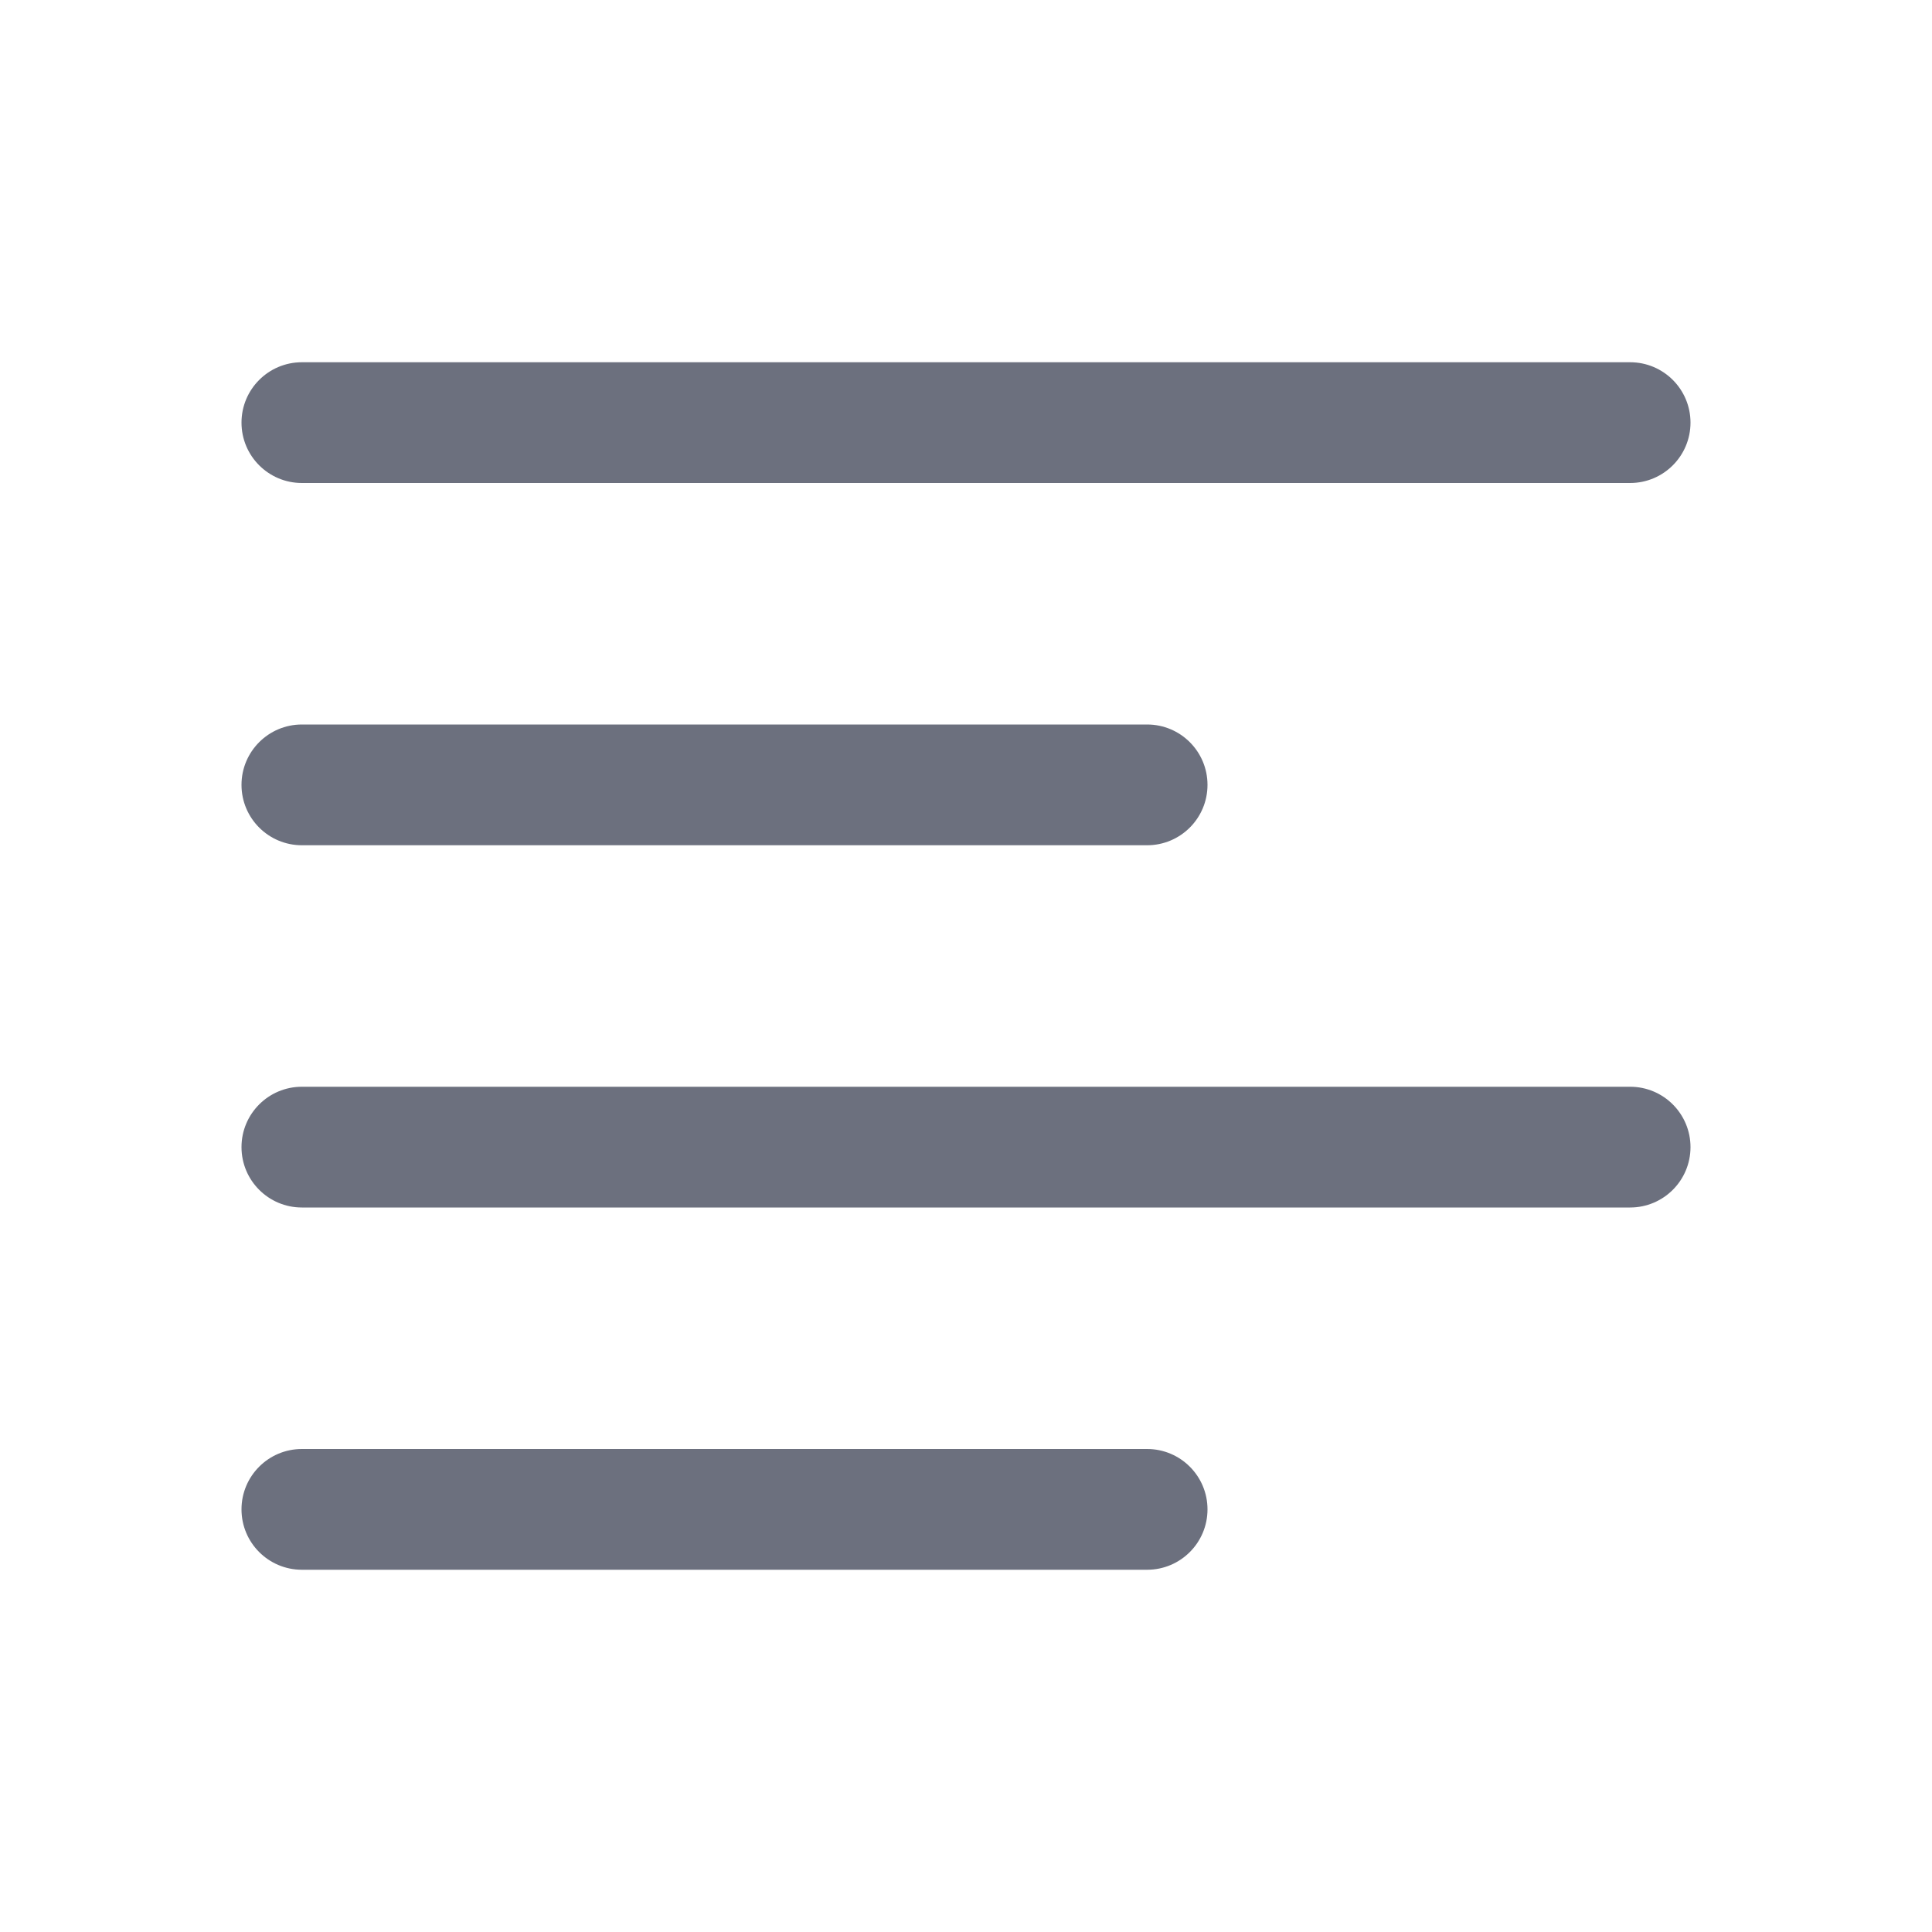
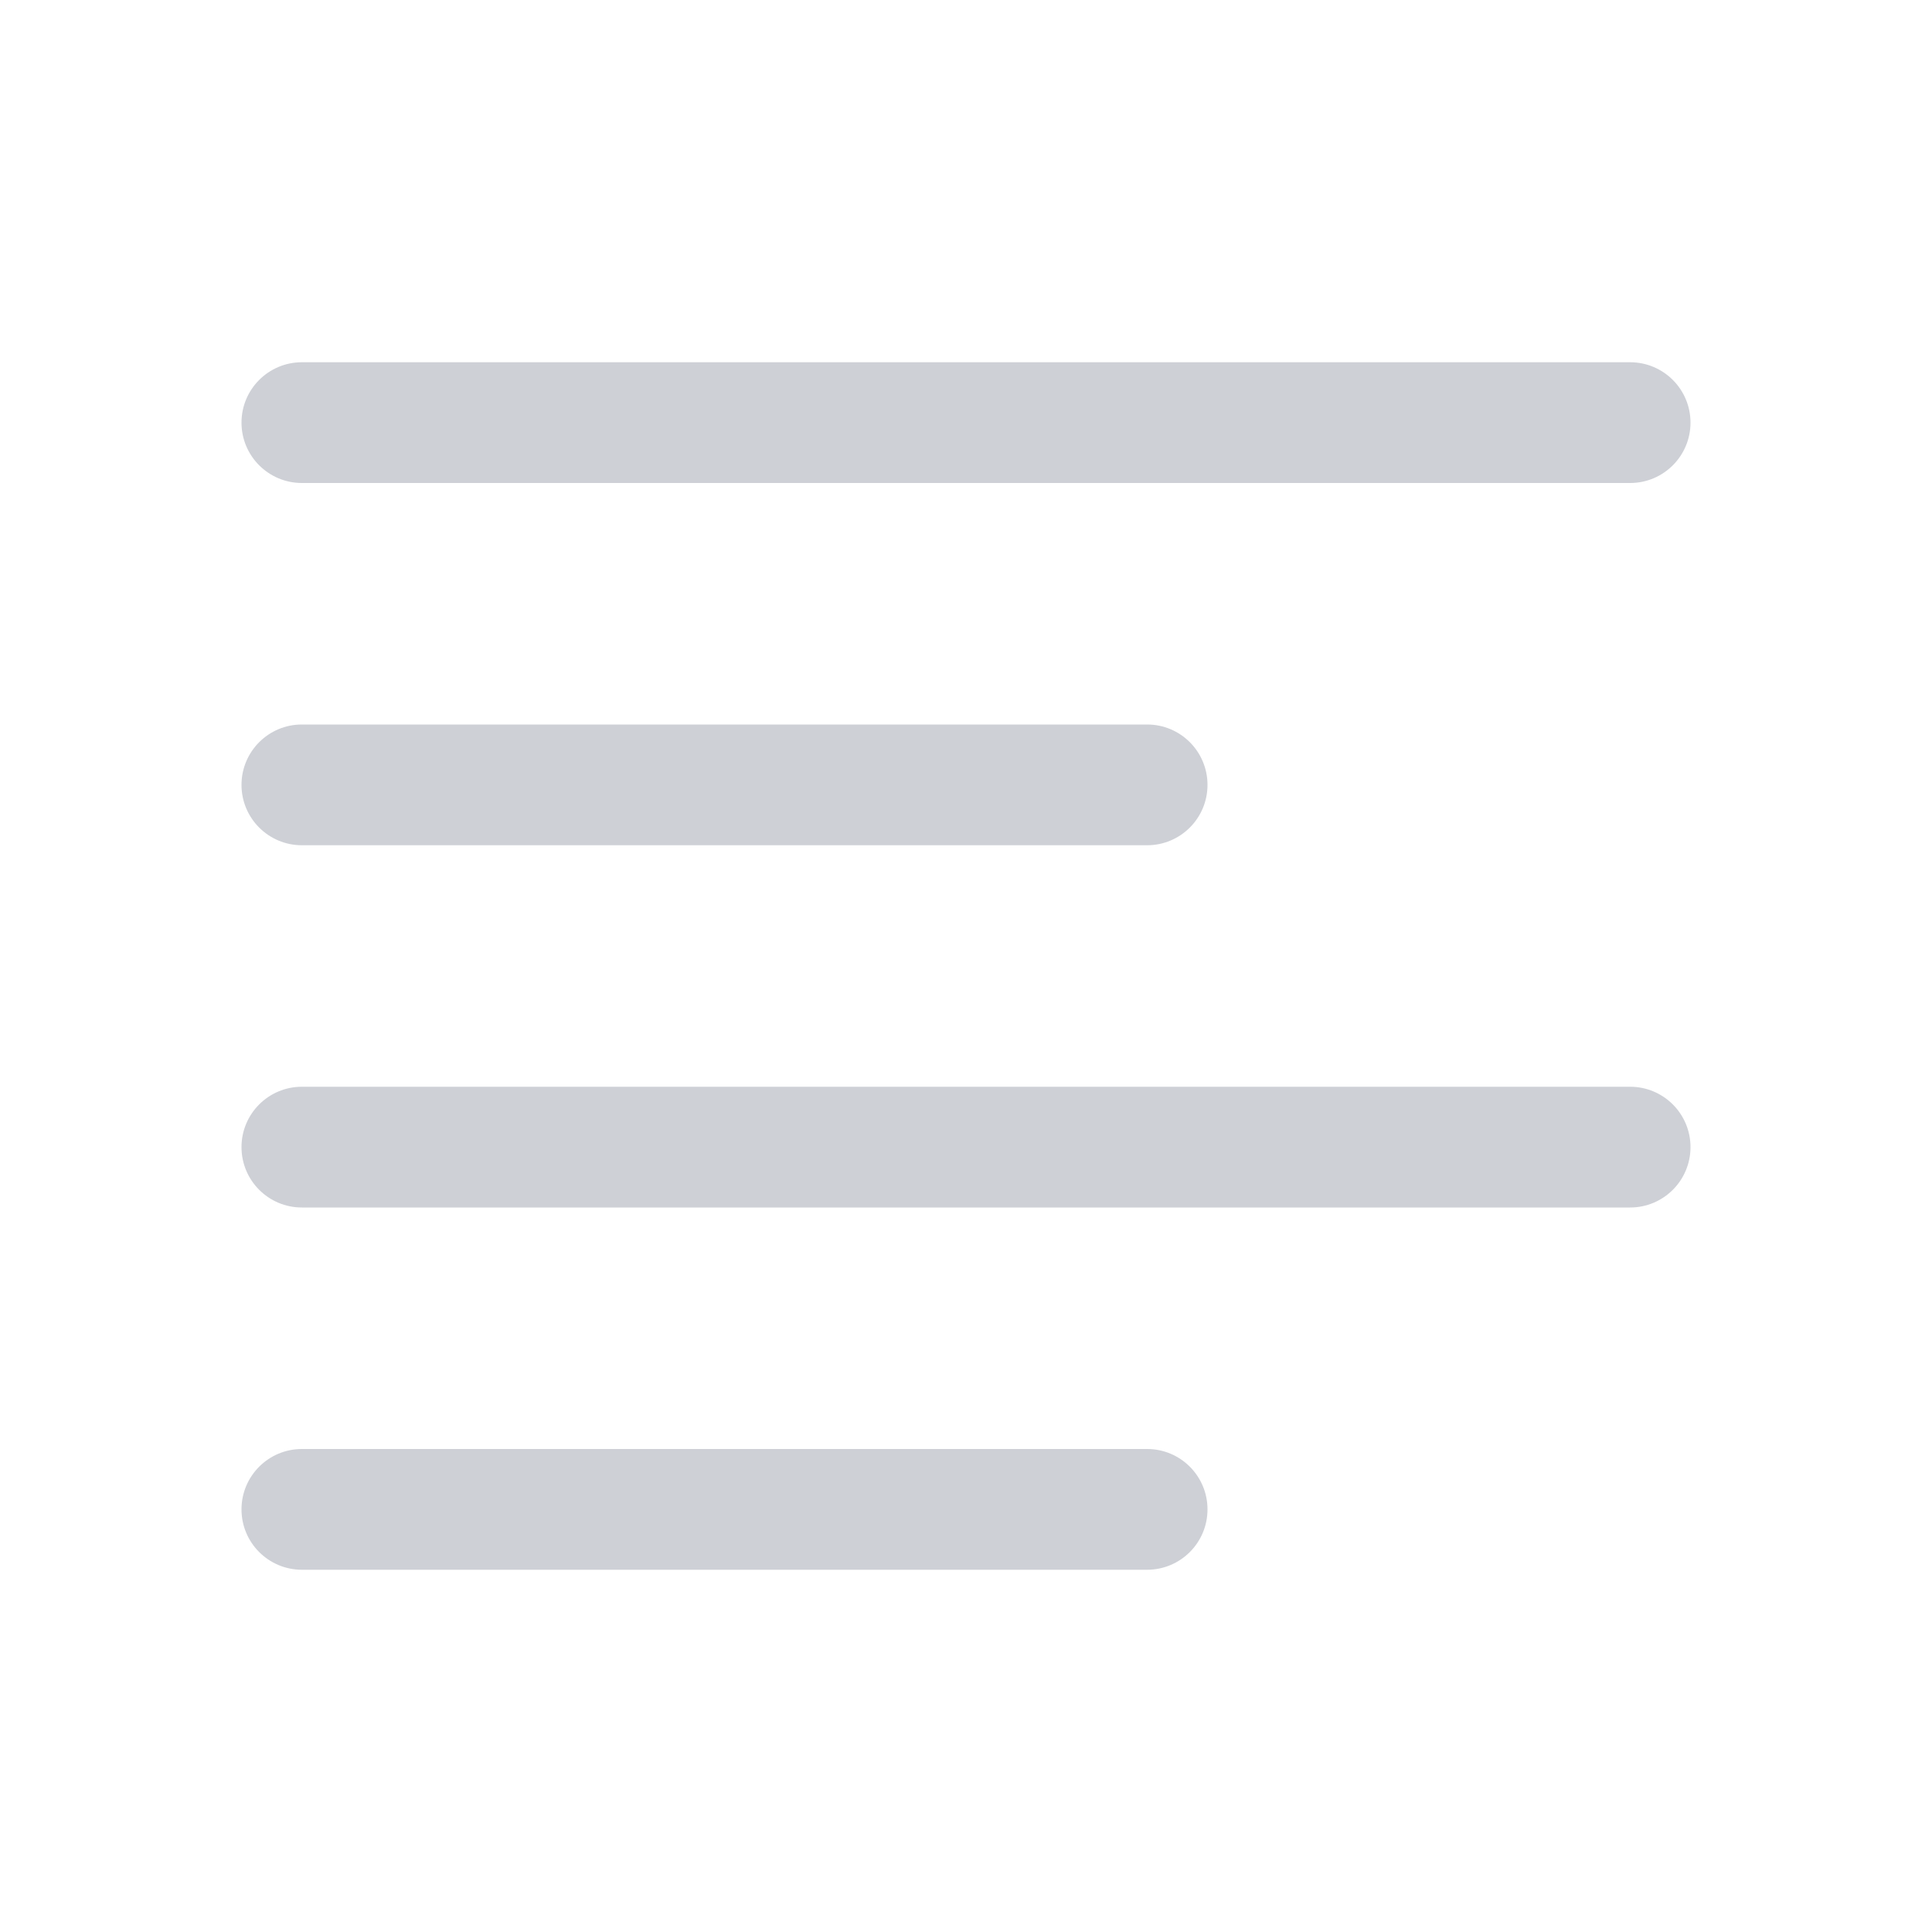
<svg xmlns="http://www.w3.org/2000/svg" width="16" height="16" viewBox="0 0 16 16" fill="none">
-   <rect x="2" y="12" width="8" height="1" rx="0.5" fill="#6C707E" />
-   <rect x="2" y="6" width="8" height="1" rx="0.5" fill="#6C707E" />
-   <rect x="2" y="9" width="12" height="1" rx="0.5" fill="#6C707E" />
-   <rect x="2" y="3" width="12" height="1" rx="0.5" fill="#6C707E" />
+   <rect x="2" y="12" width="8" height="1" rx="0.5" fill="#CED0D6" />
+   <rect x="2" y="6" width="8" height="1" rx="0.5" fill="#CED0D6" />
+   <rect x="2" y="9" width="12" height="1" rx="0.5" fill="#CED0D6" />
+   <rect x="2" y="3" width="12" height="1" rx="0.5" fill="#CED0D6" />
</svg>
